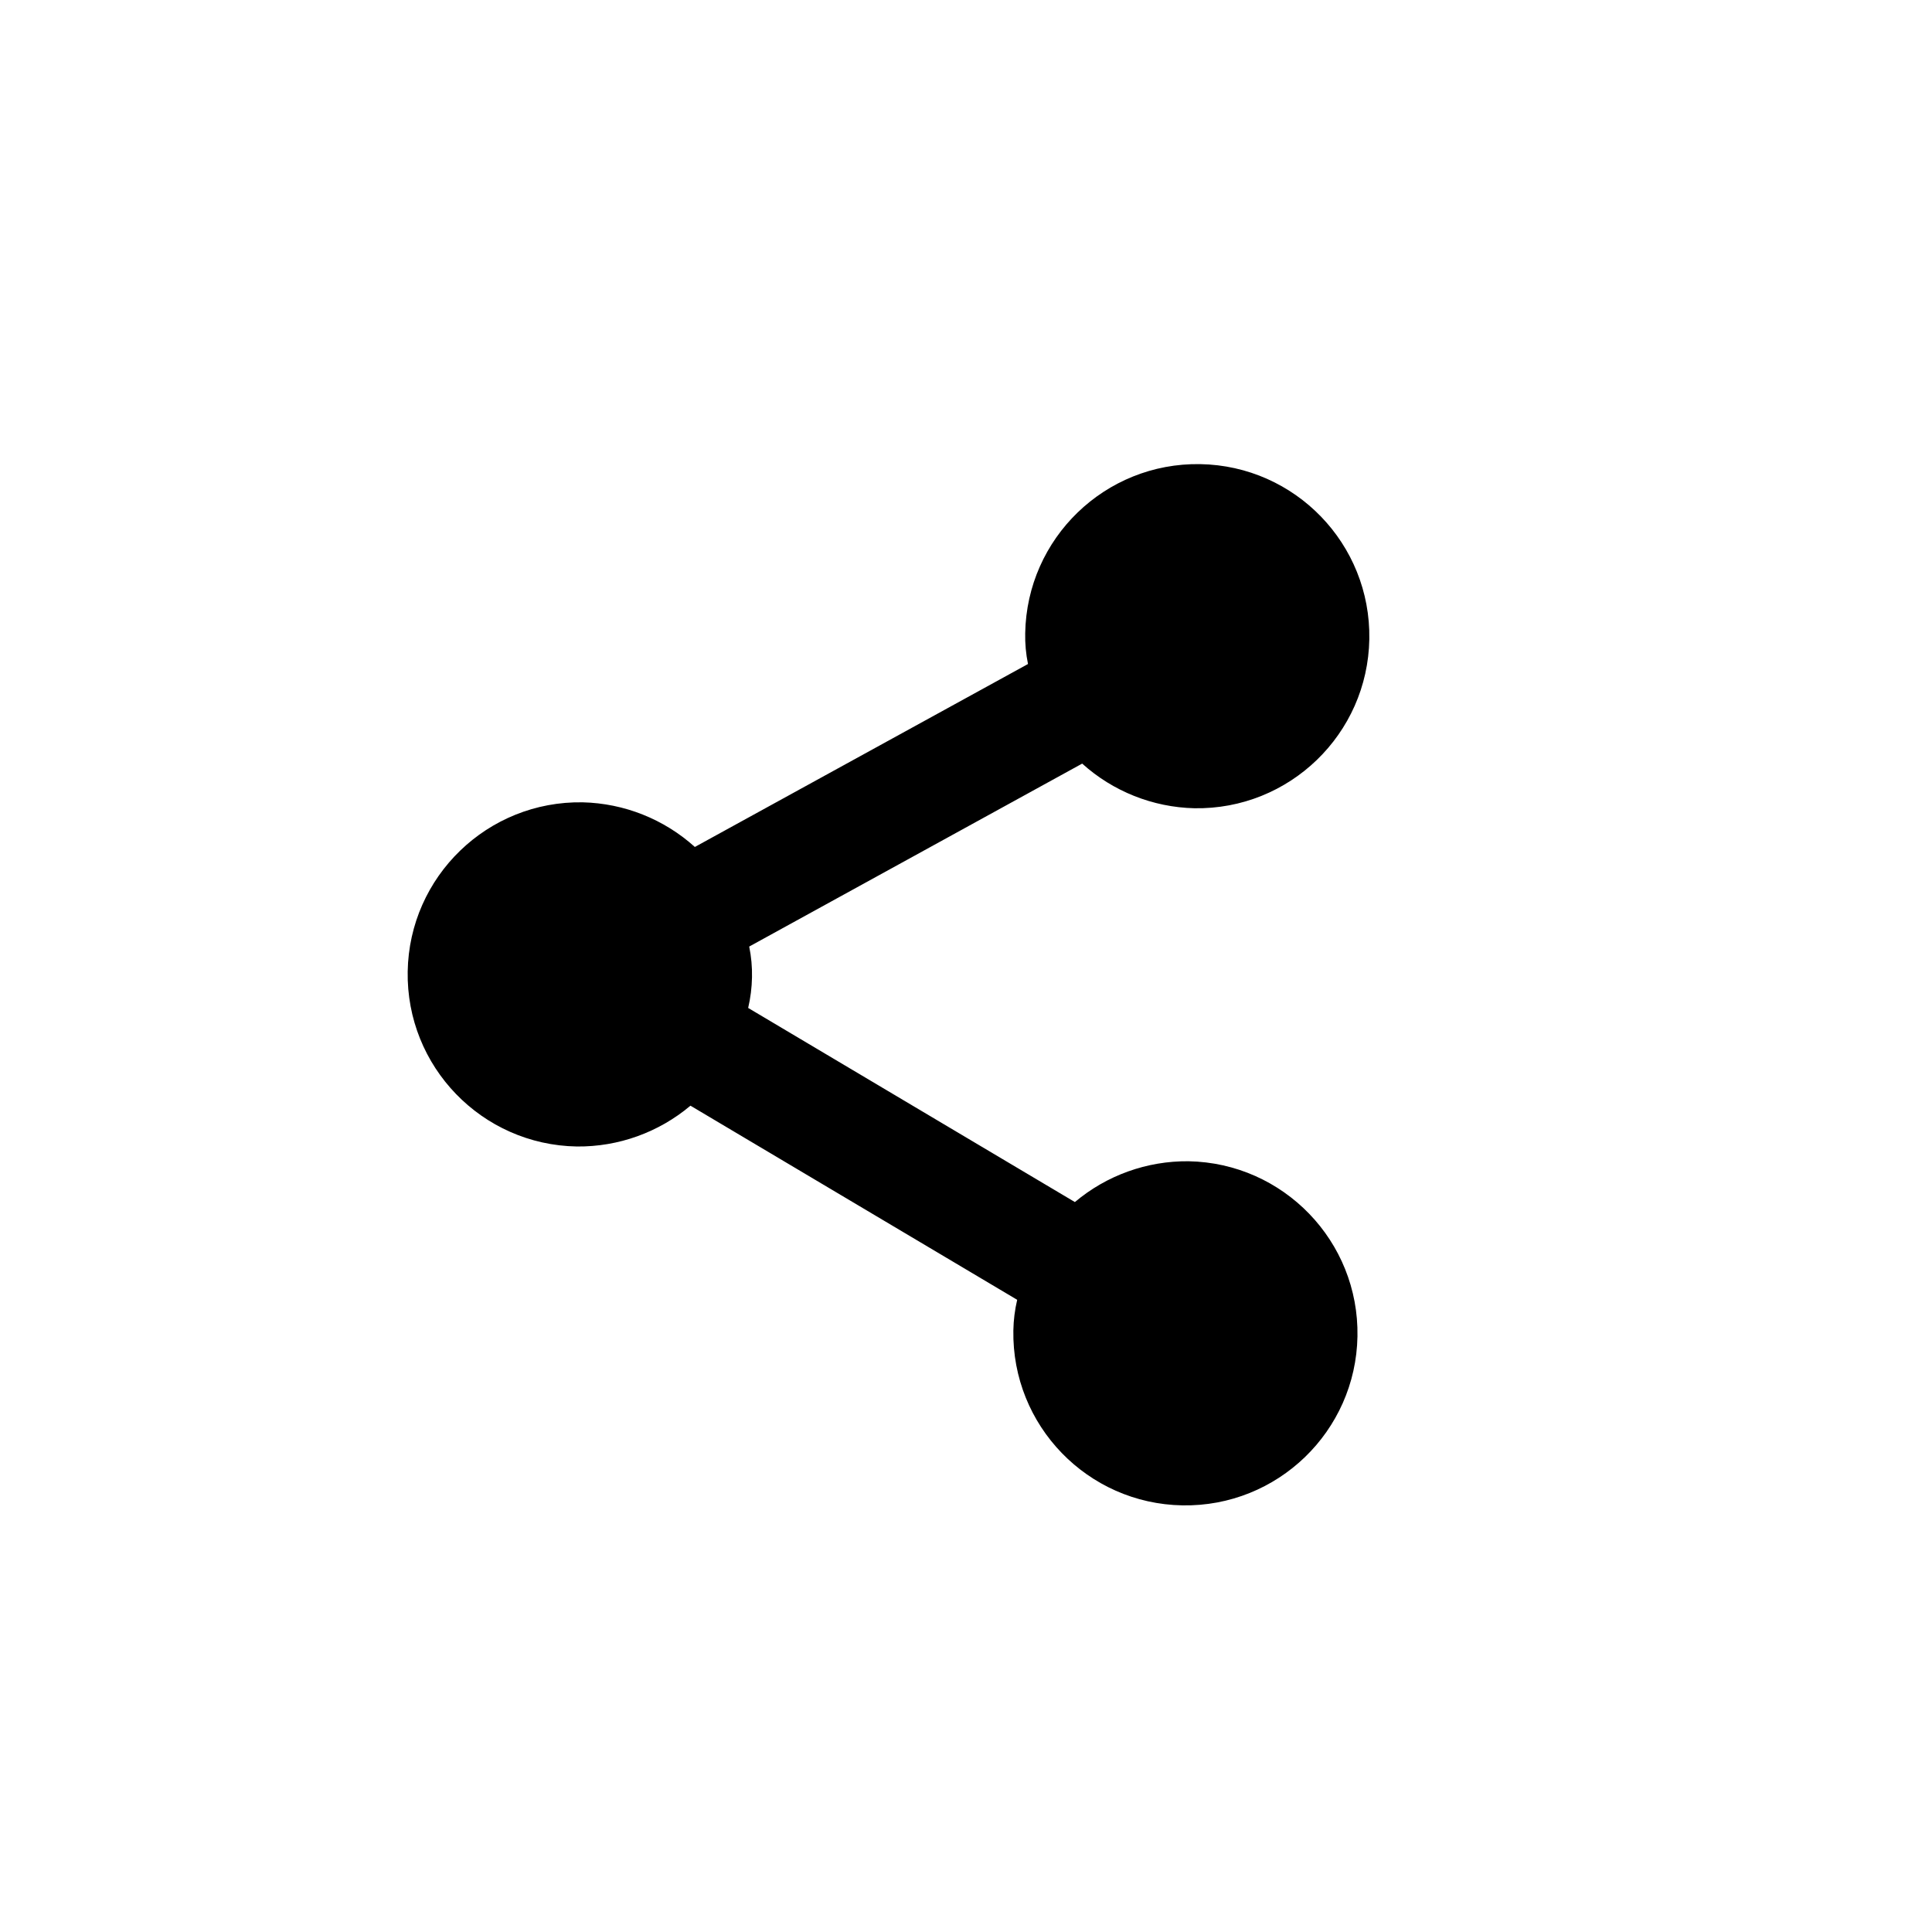
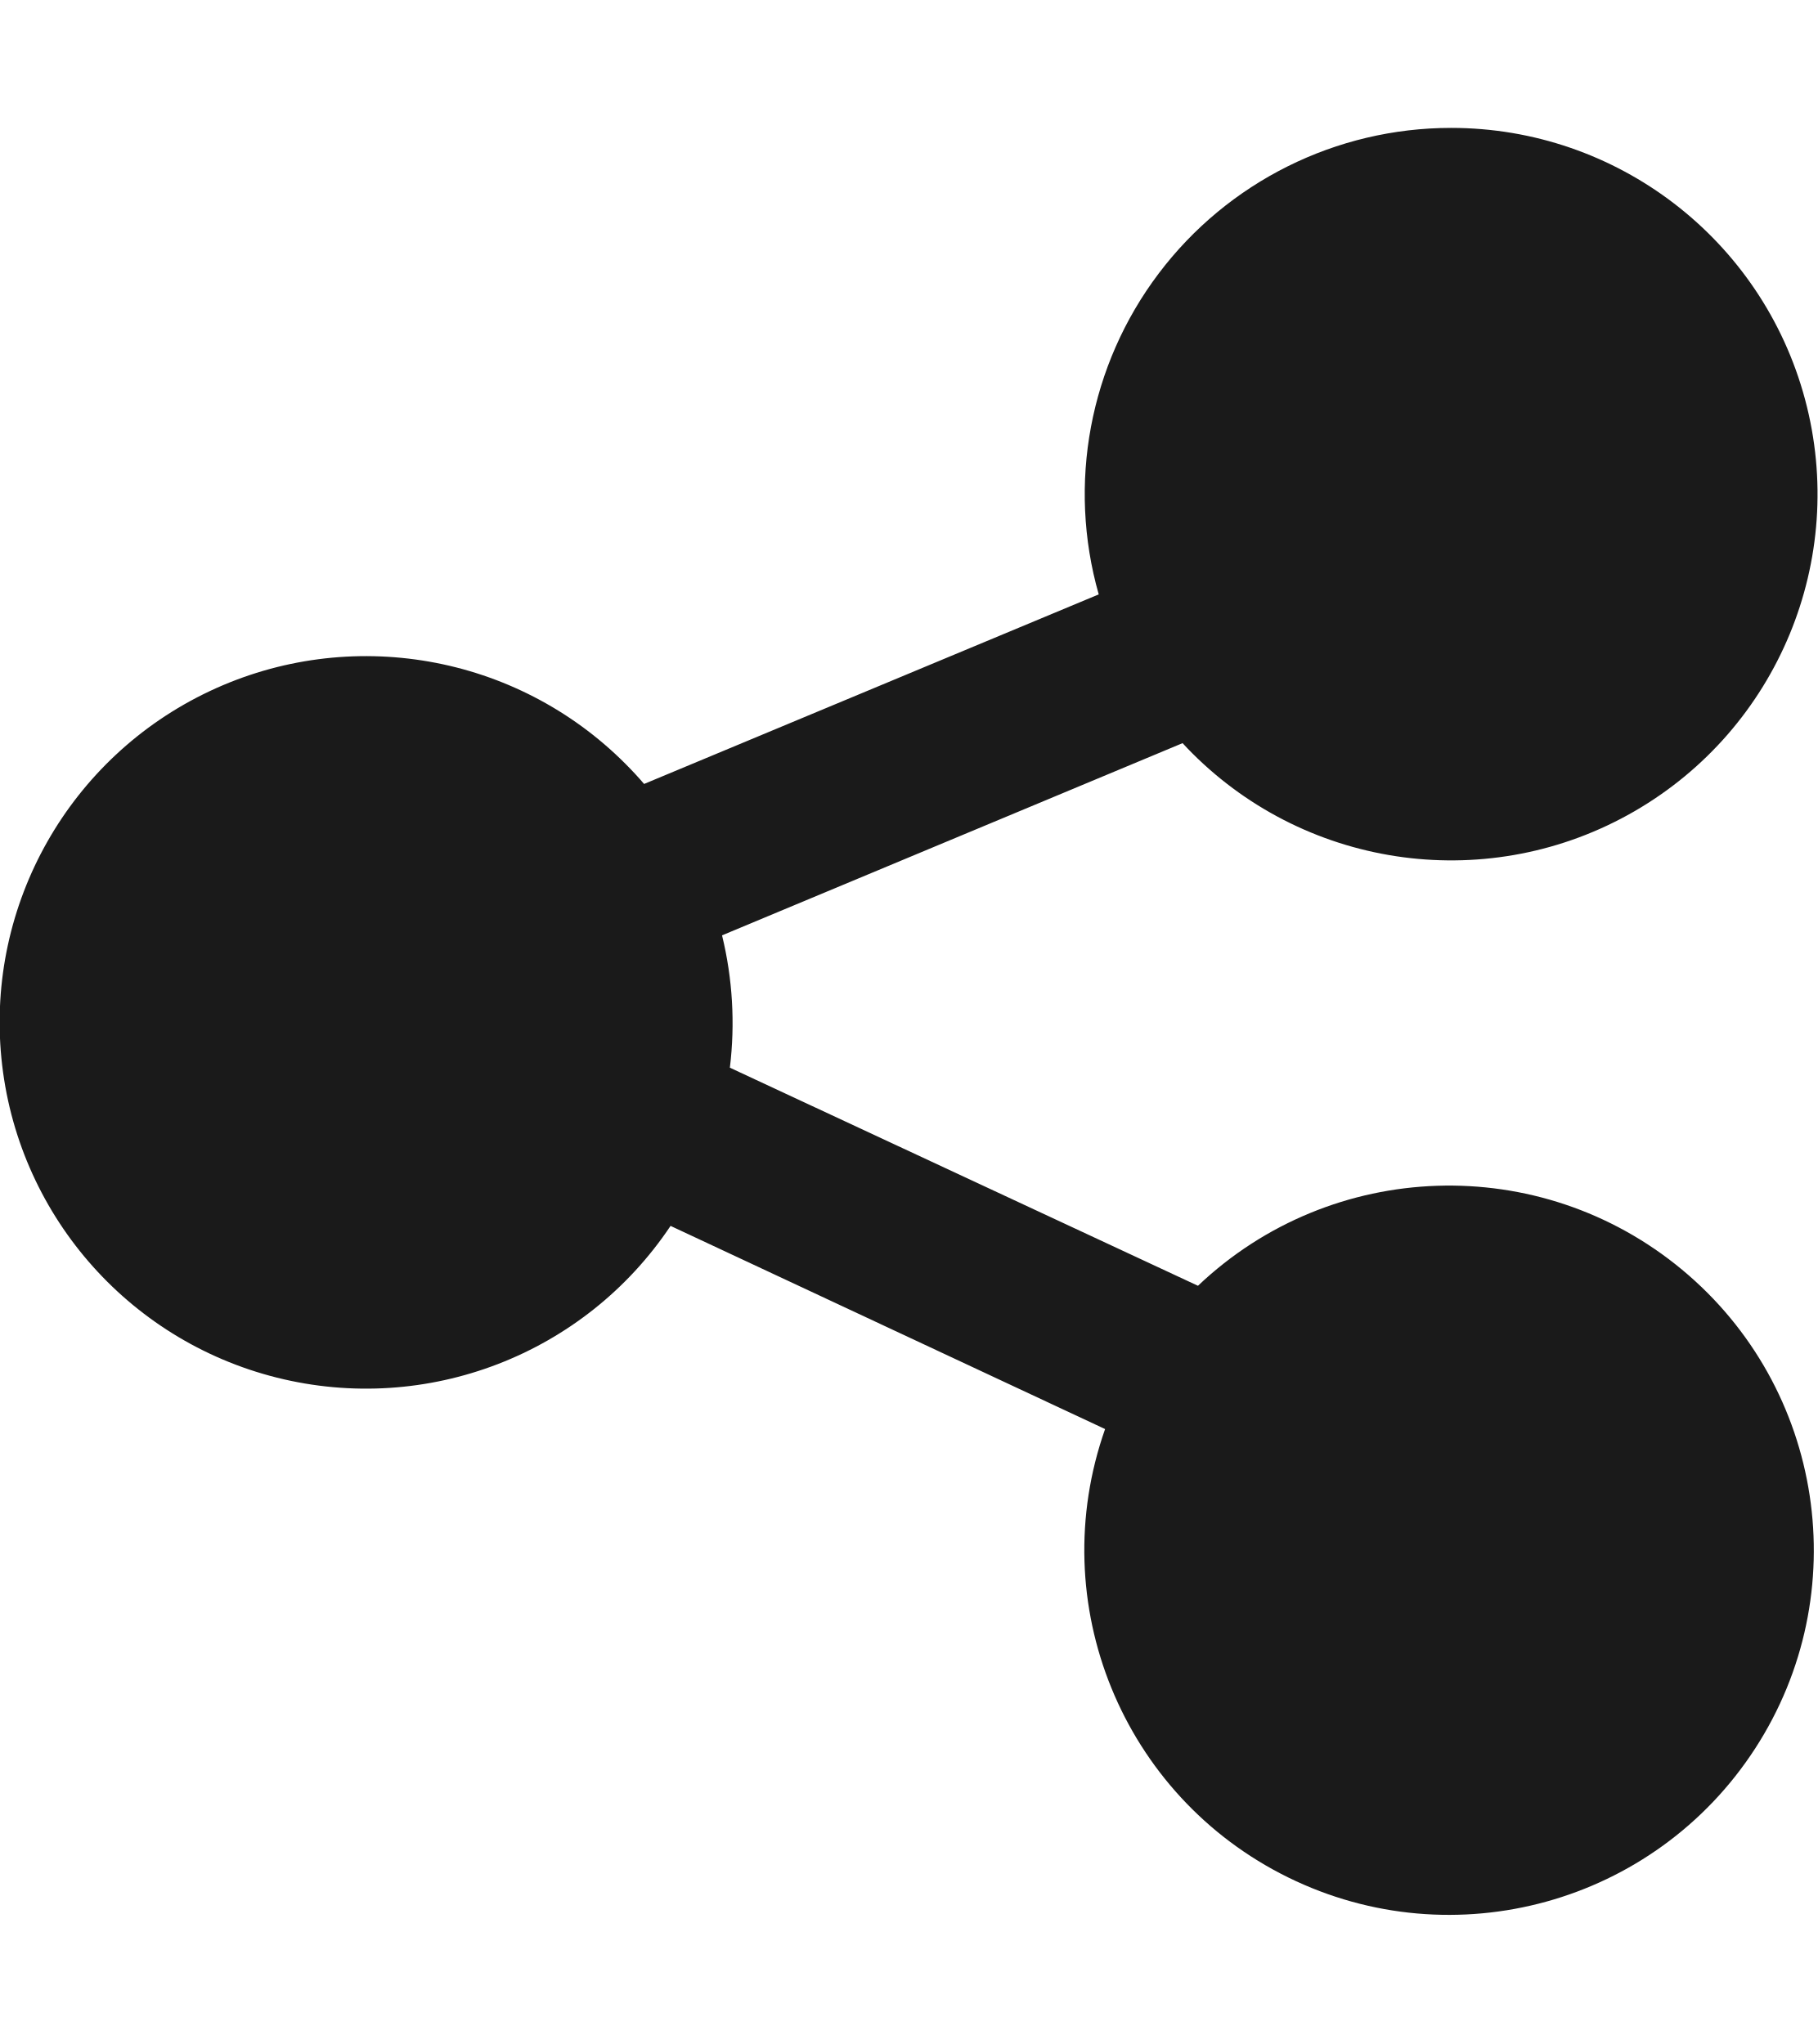
- <svg xmlns="http://www.w3.org/2000/svg" width="35" height="35" viewBox="0 0 35 35">
-   <path id="Path_51" data-name="Path 51" d="M20.6,15.129a3.146,3.146,0,0,0-2.045.774l-5.977-3.415a2.647,2.647,0,0,0,.06-.556,2.512,2.512,0,0,0-.06-.556L18.552,7.96a3.146,3.146,0,0,0,2.045.774A3.117,3.117,0,1,0,17.48,5.617a2.512,2.512,0,0,0,.06.556L11.563,9.589a3.146,3.146,0,0,0-2.045-.774,3.117,3.117,0,1,0,0,6.235,3.146,3.146,0,0,0,2.045-.774l5.977,3.415a2.647,2.647,0,0,0-.06.556A3.117,3.117,0,1,0,20.6,15.129Z" transform="matrix(1, 0.017, -0.017, 1, 1.188, 5.558)" fill="currentColor" />
+ <svg xmlns="http://www.w3.org/2000/svg" id="Layer_1" dataName="Layer 1" height="18px" width="16px" viewBox="0 0 122.88 120.94">
+   <path d="M98.11,0A24.77,24.77,0,1,1,80.6,42.28c-.22-.22-.43-.44-.64-.67l-31.14,13a25,25,0,0,1,.53,8.95L81,78.31A24.66,24.66,0,1,1,74.72,88L45.34,74.26A24.77,24.77,0,1,1,42.28,43c.44.44.87.9,1.27,1.37L74.29,31.55A24.77,24.77,0,0,1,98.11,0Z" fill="#1A1A1A" />
</svg>
